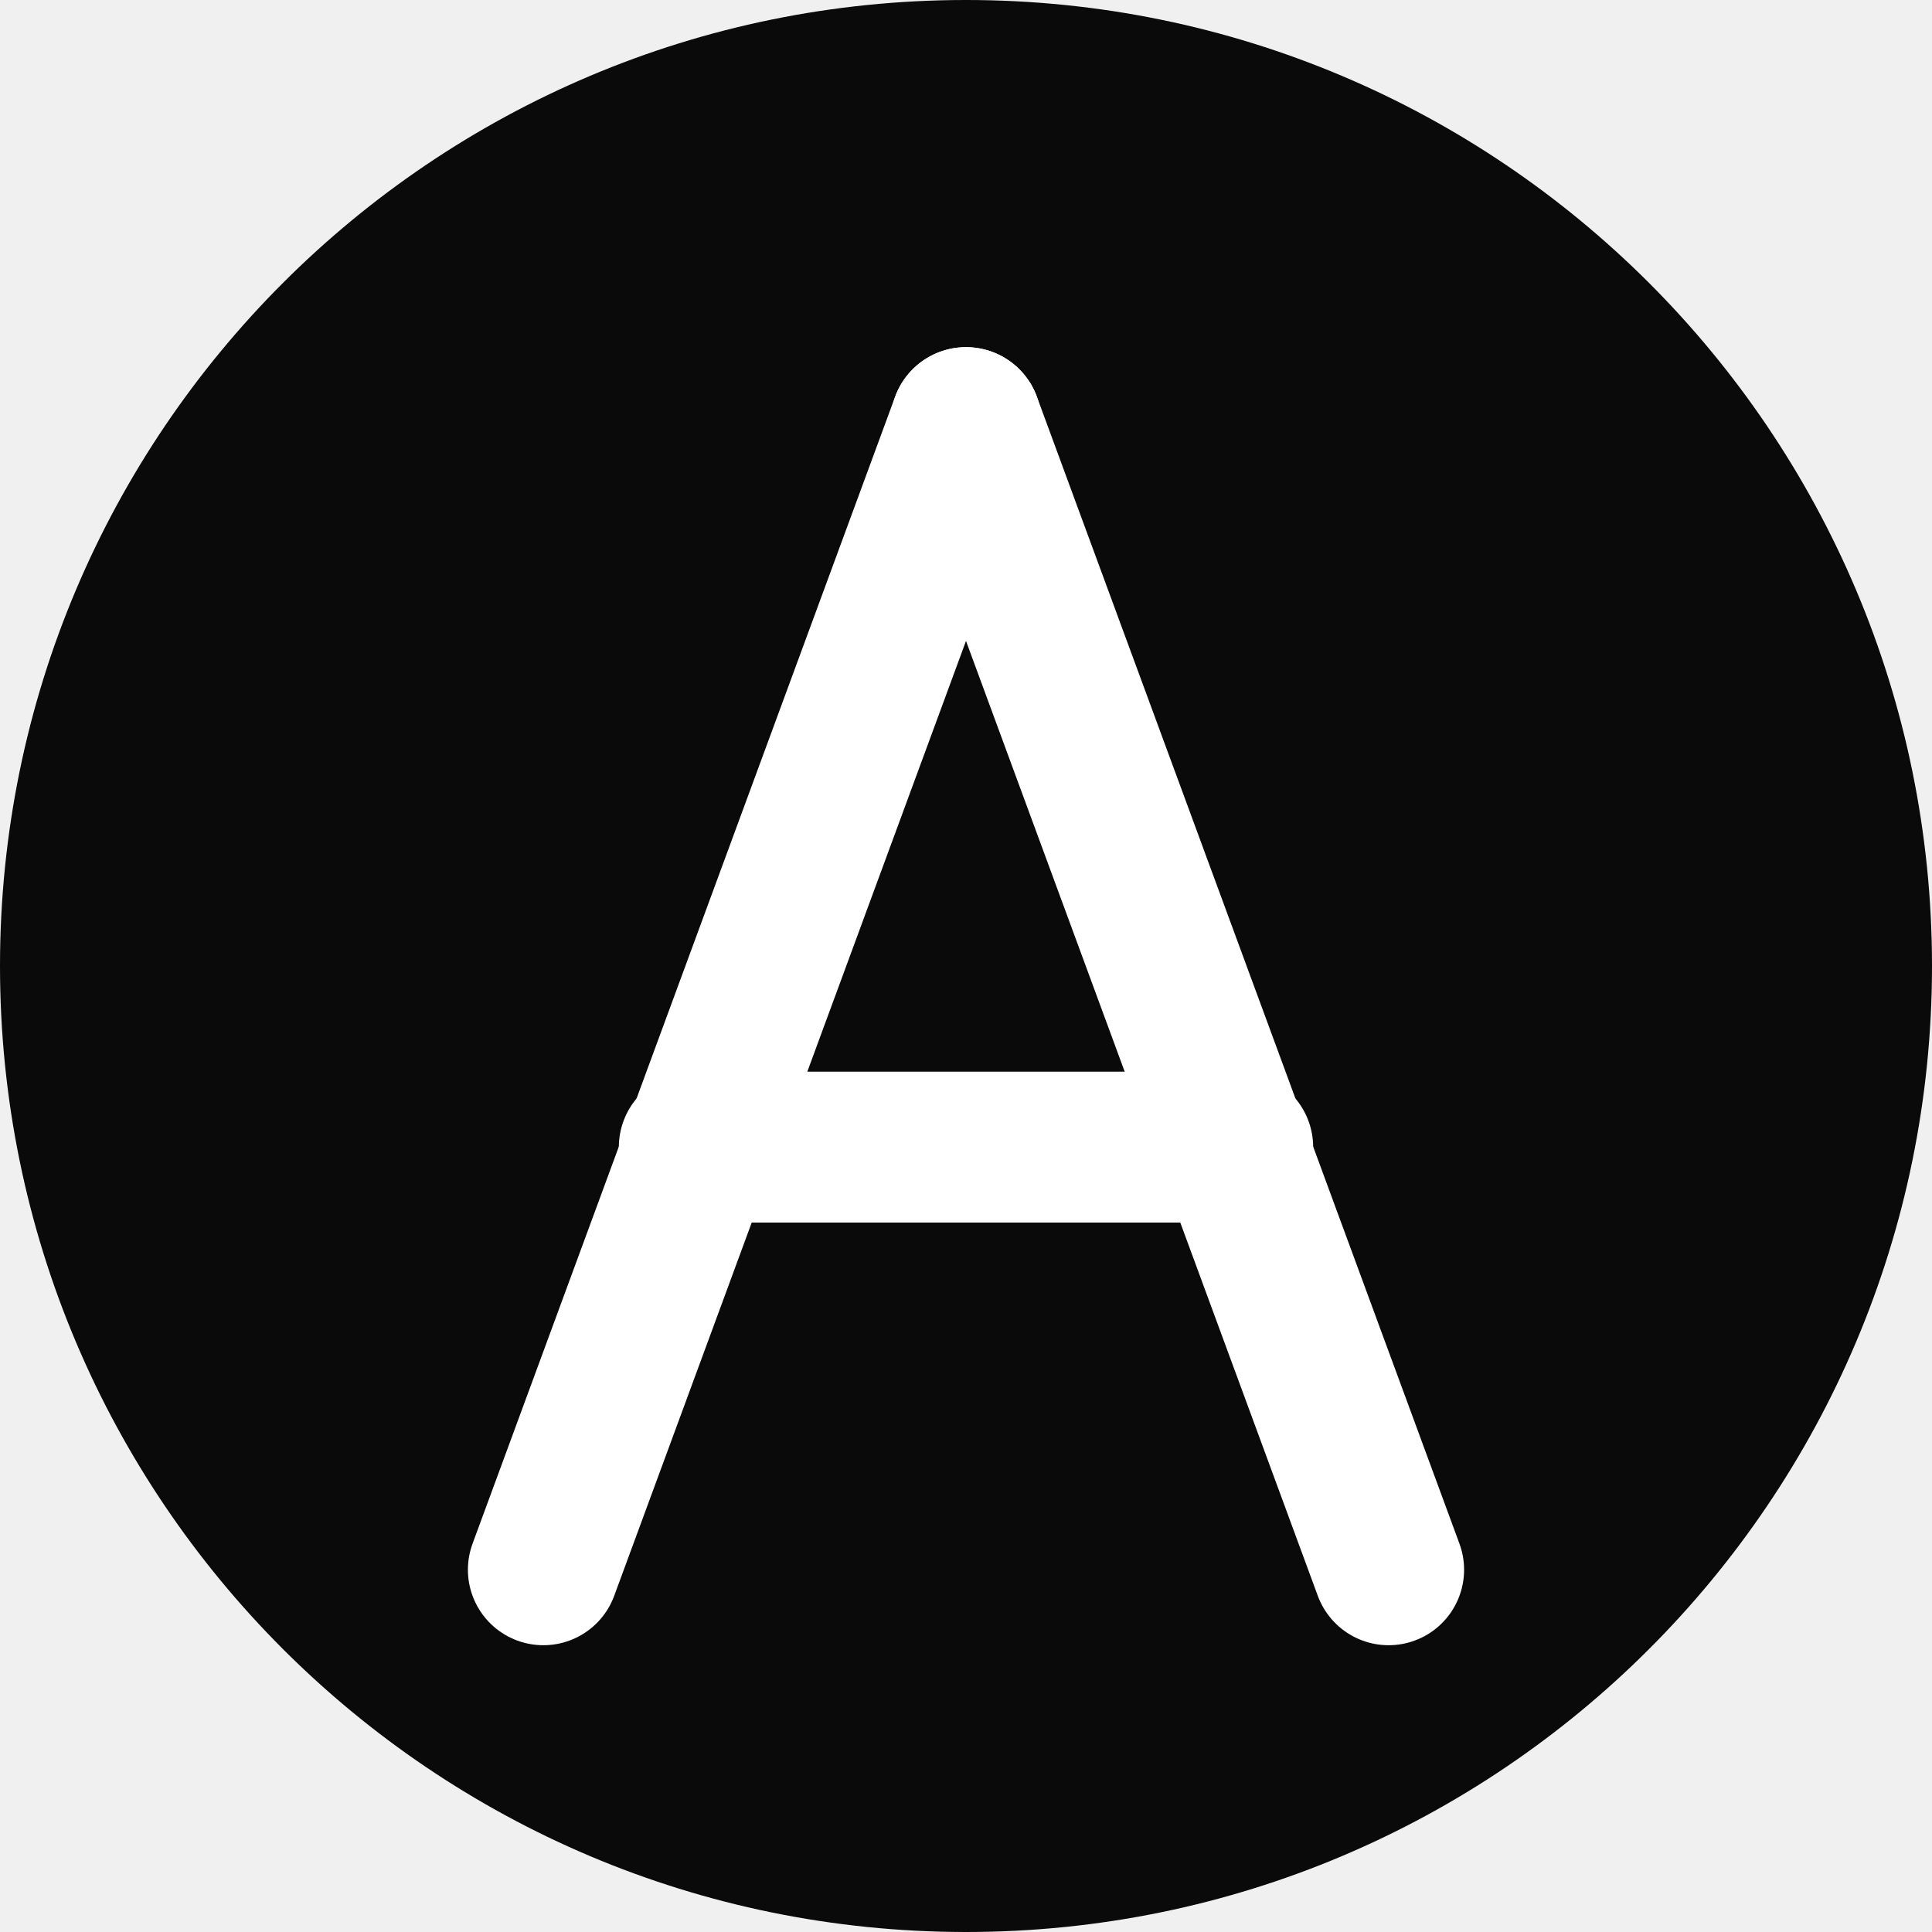
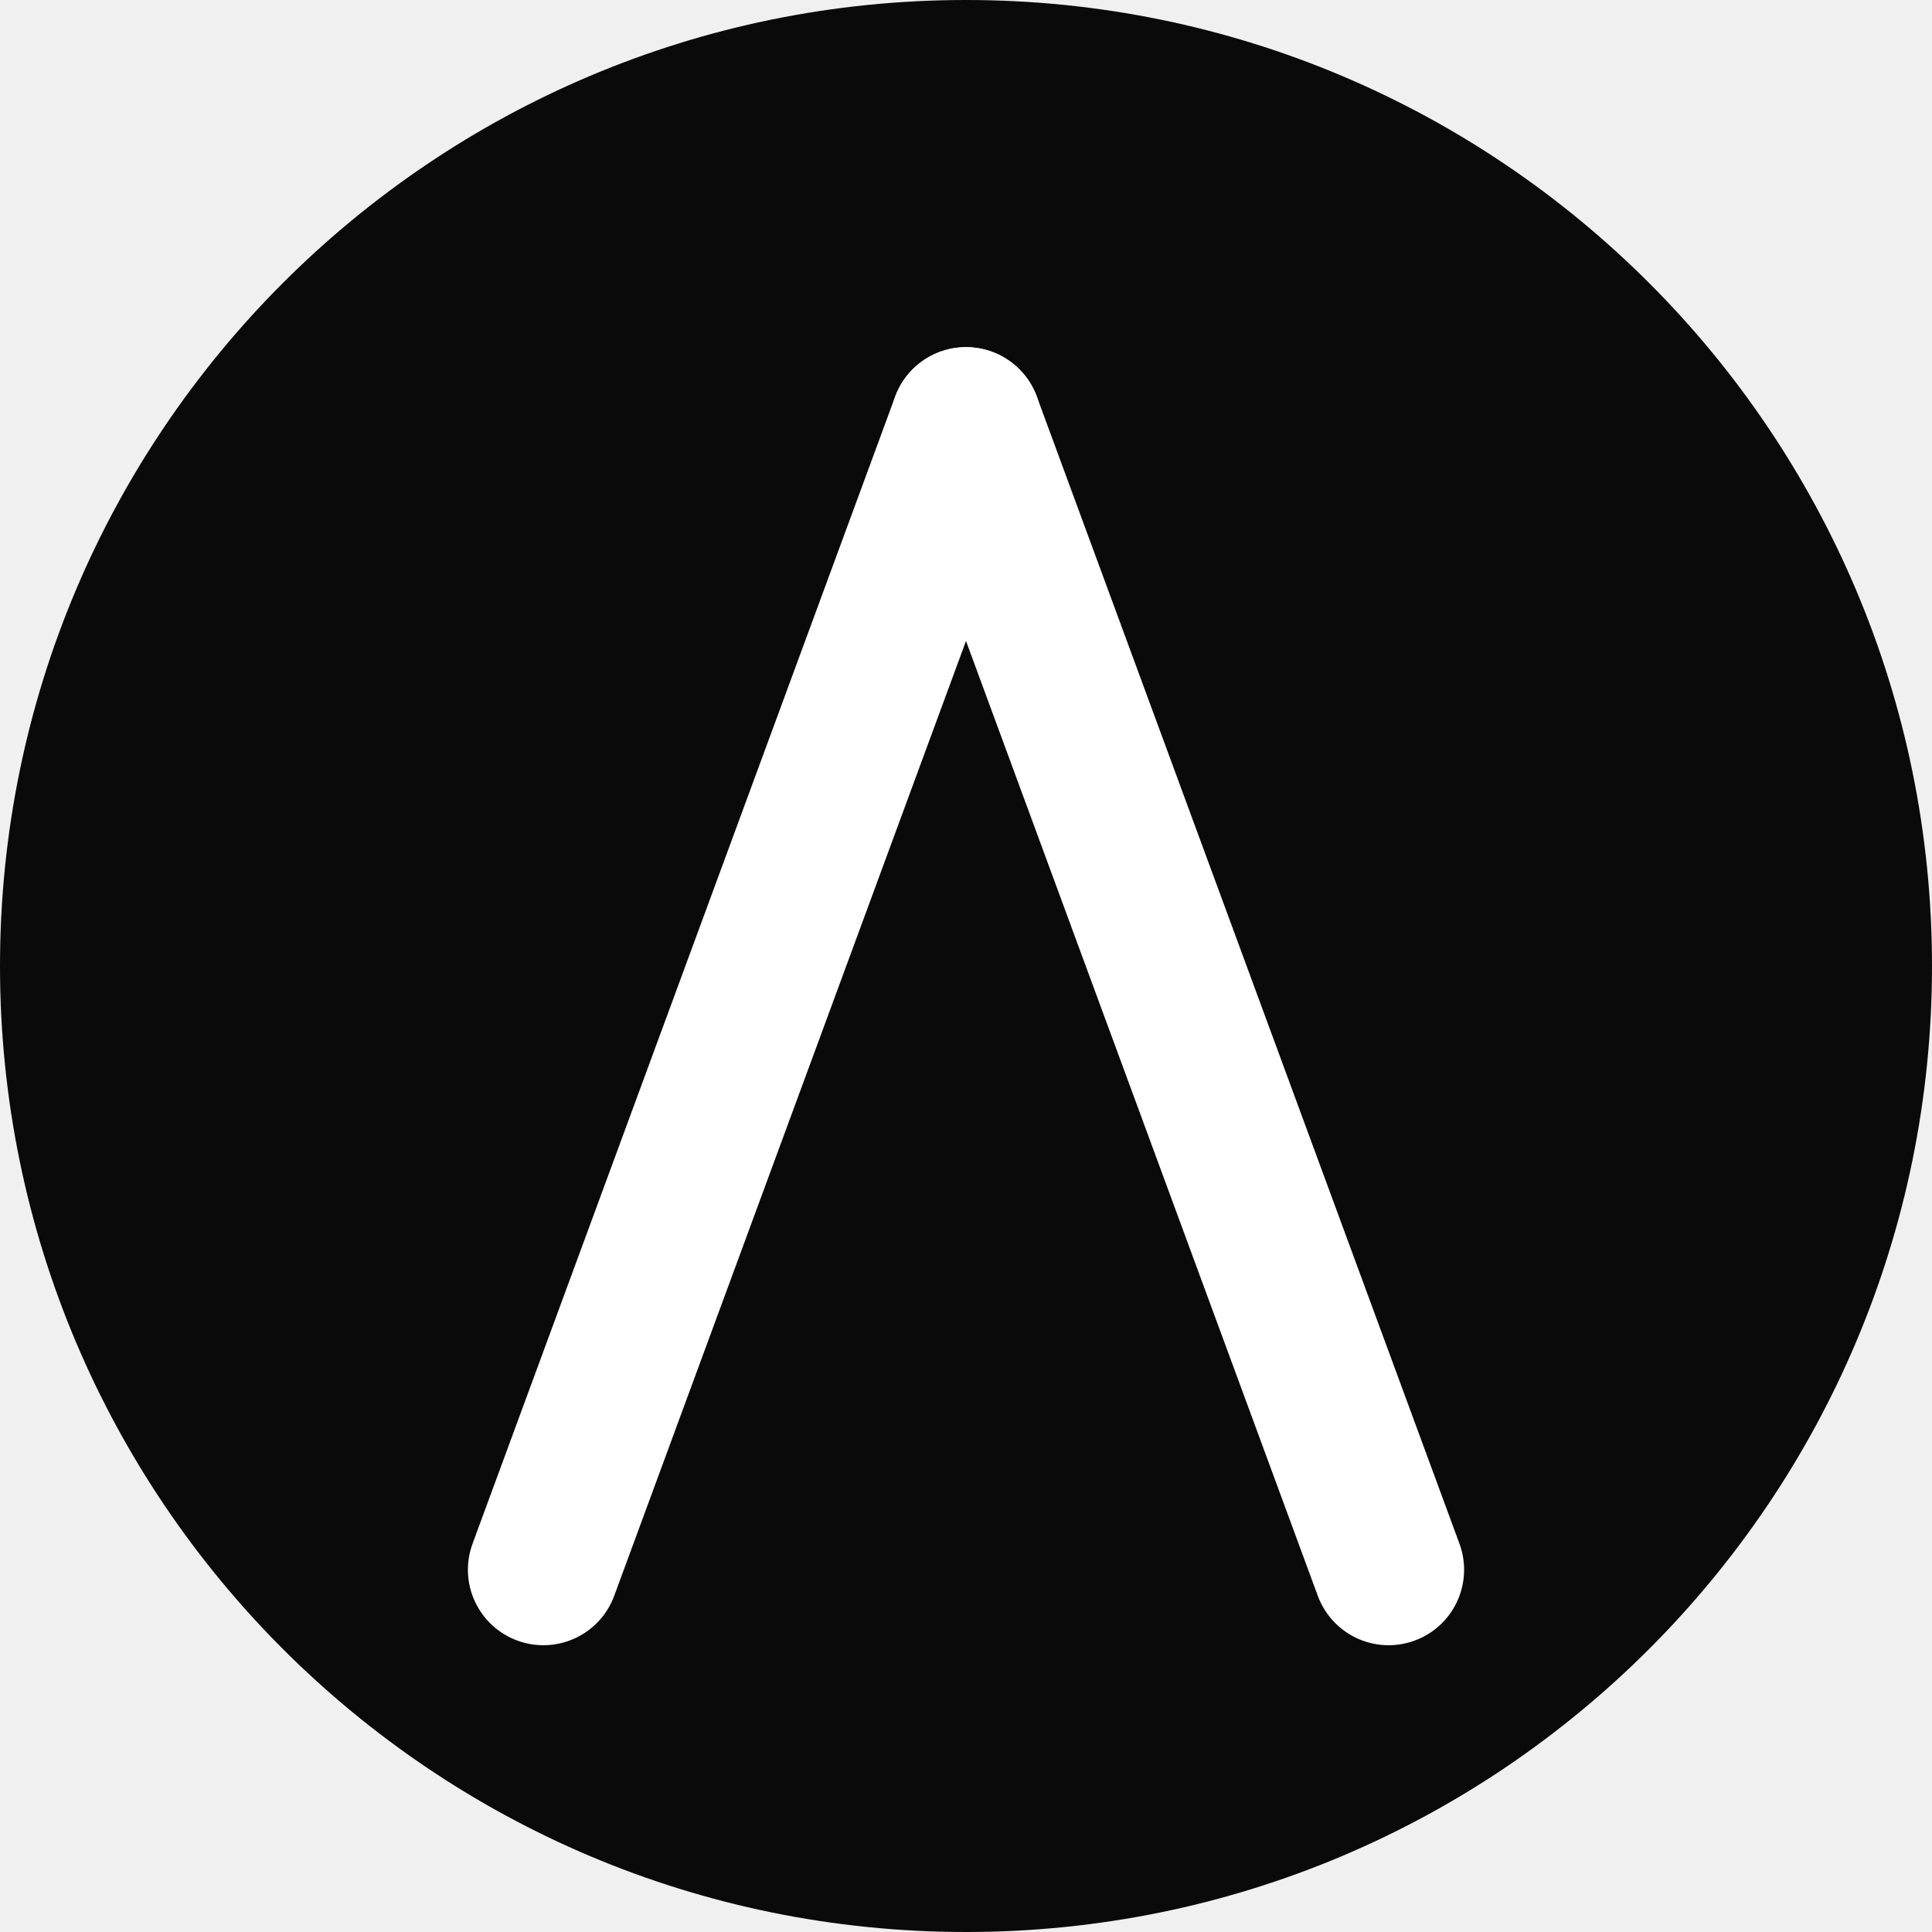
<svg xmlns="http://www.w3.org/2000/svg" viewBox="0 0 32 32">
  <circle cx="16" cy="16" r="16" fill="#0a0a0a" />
  <line x1="9" y1="26" x2="16" y2="7" stroke="#ffffff" stroke-width="2.5" stroke-linecap="round" />
  <line x1="16" y1="7" x2="23" y2="26" stroke="#ffffff" stroke-width="2.5" stroke-linecap="round" />
-   <line x1="11.5" y1="19" x2="20.5" y2="19" stroke="#ffffff" stroke-width="2.5" stroke-linecap="round" />
</svg>
